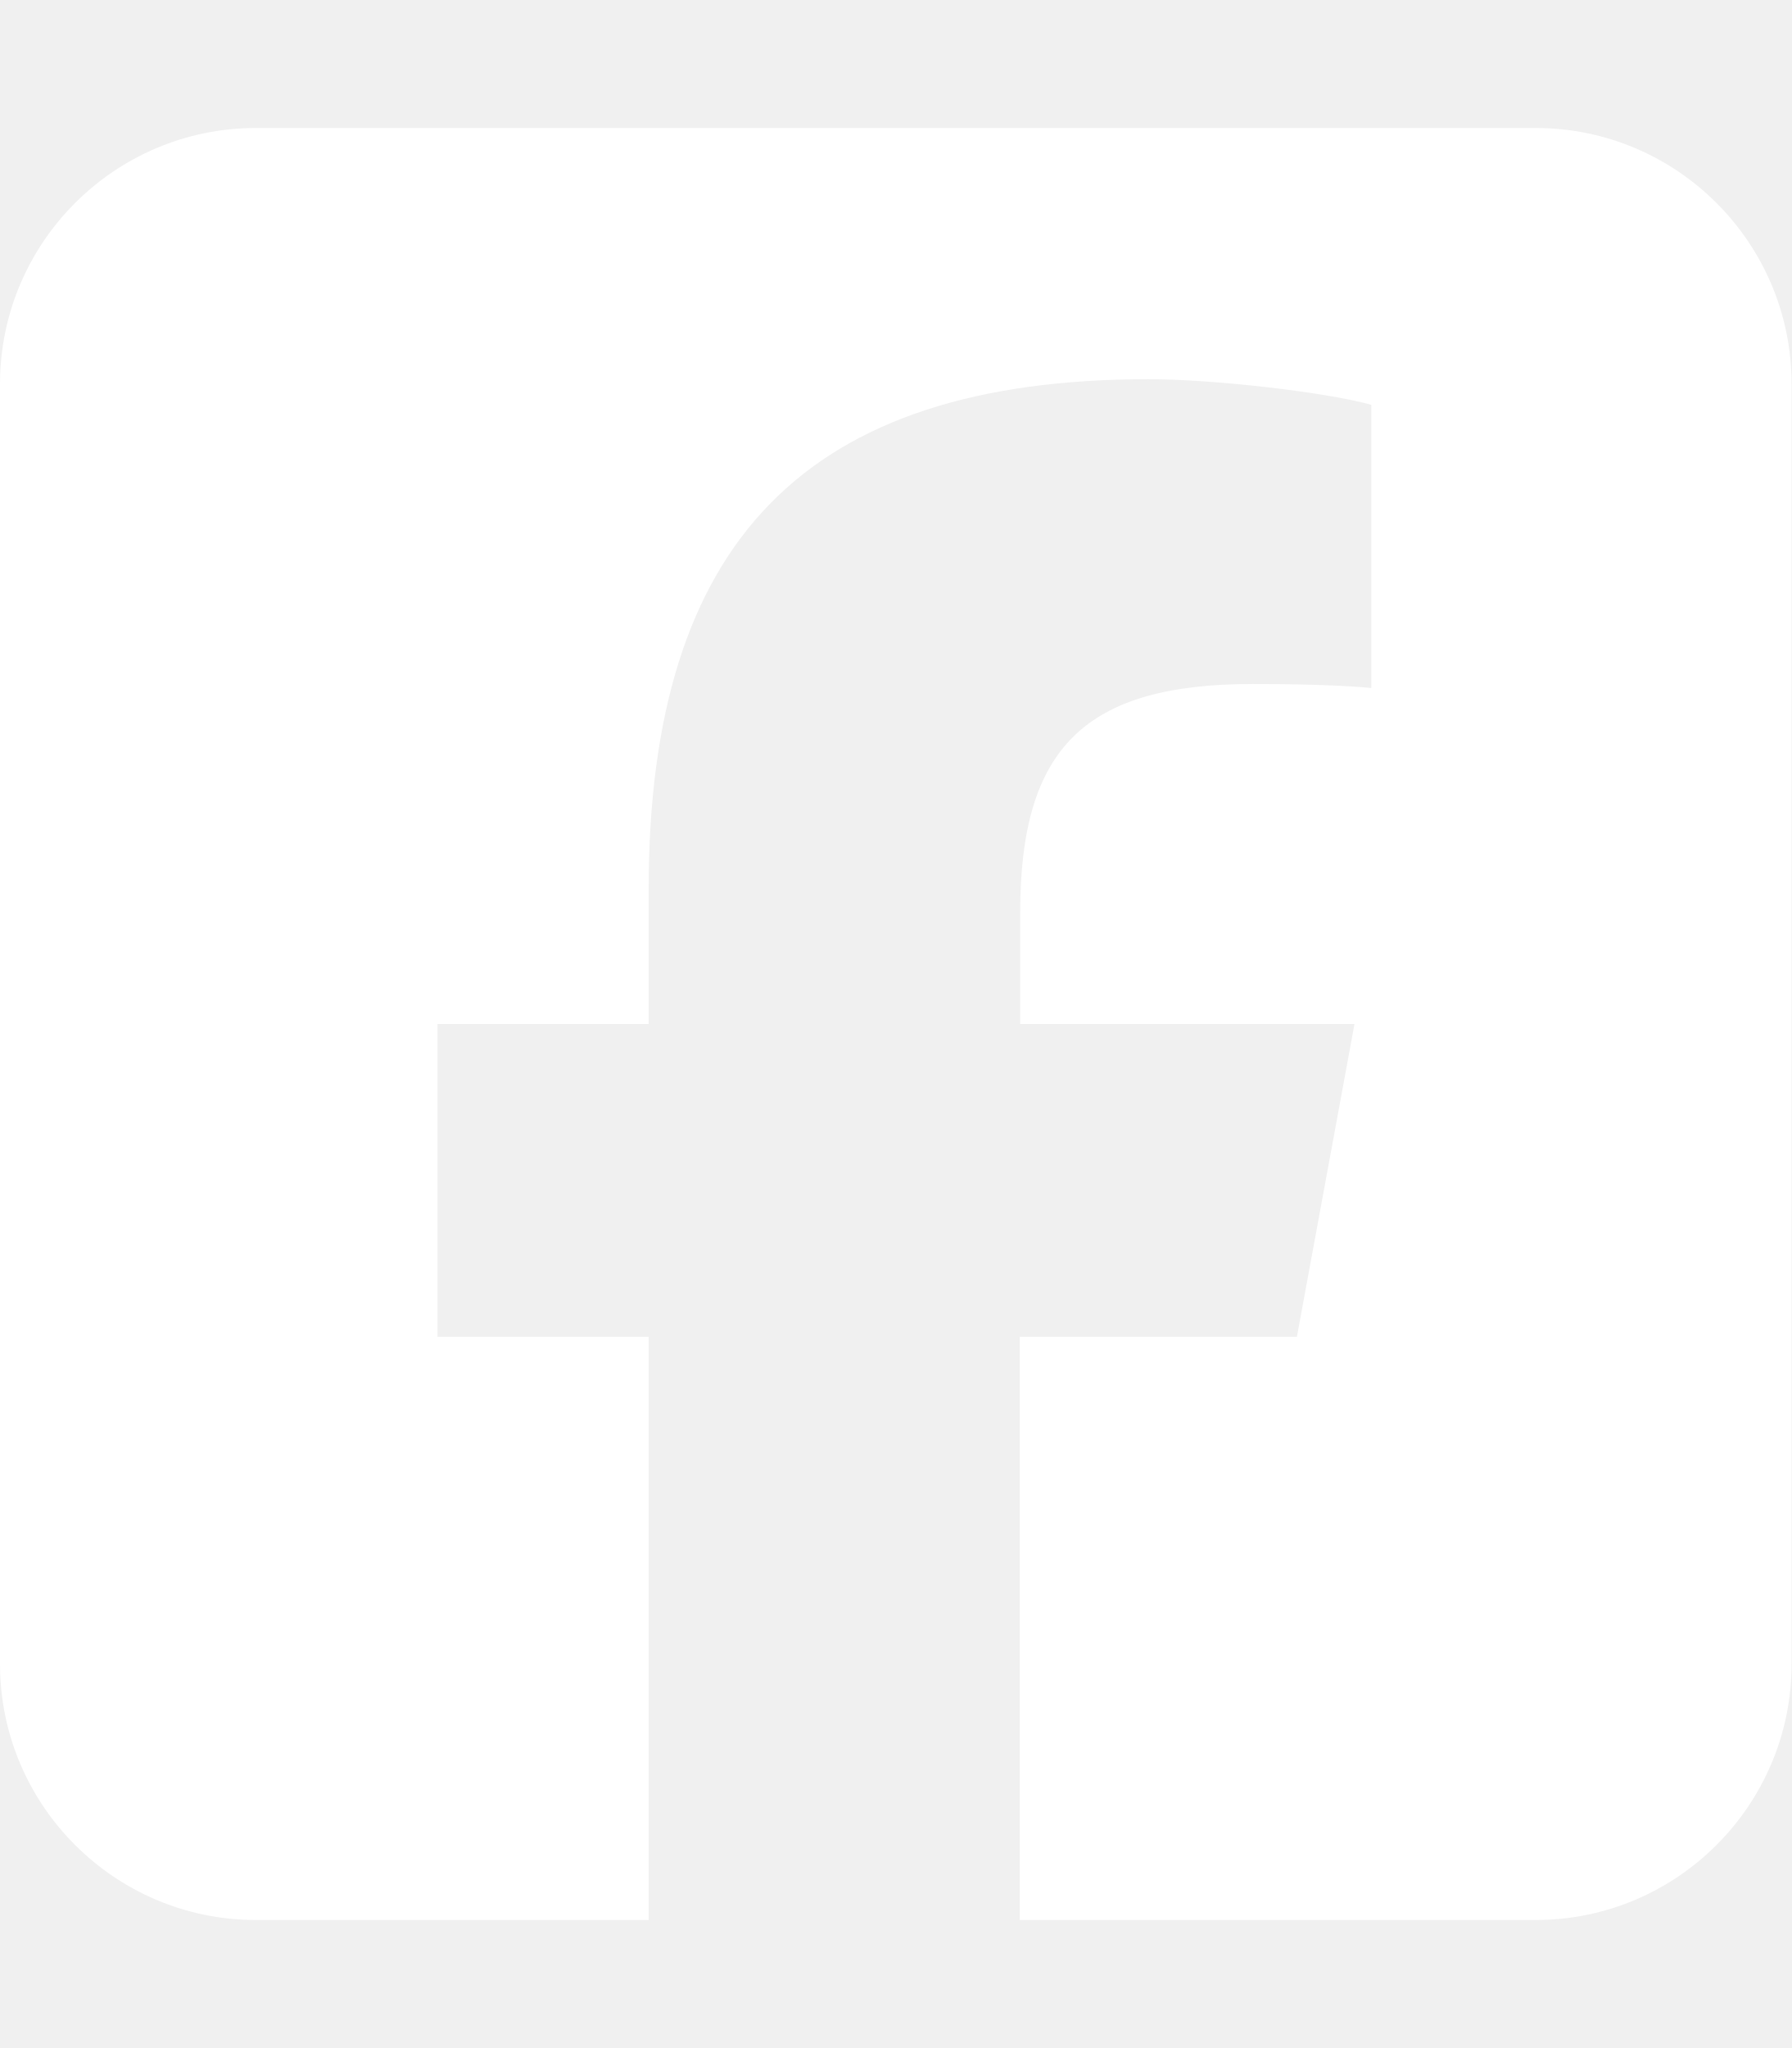
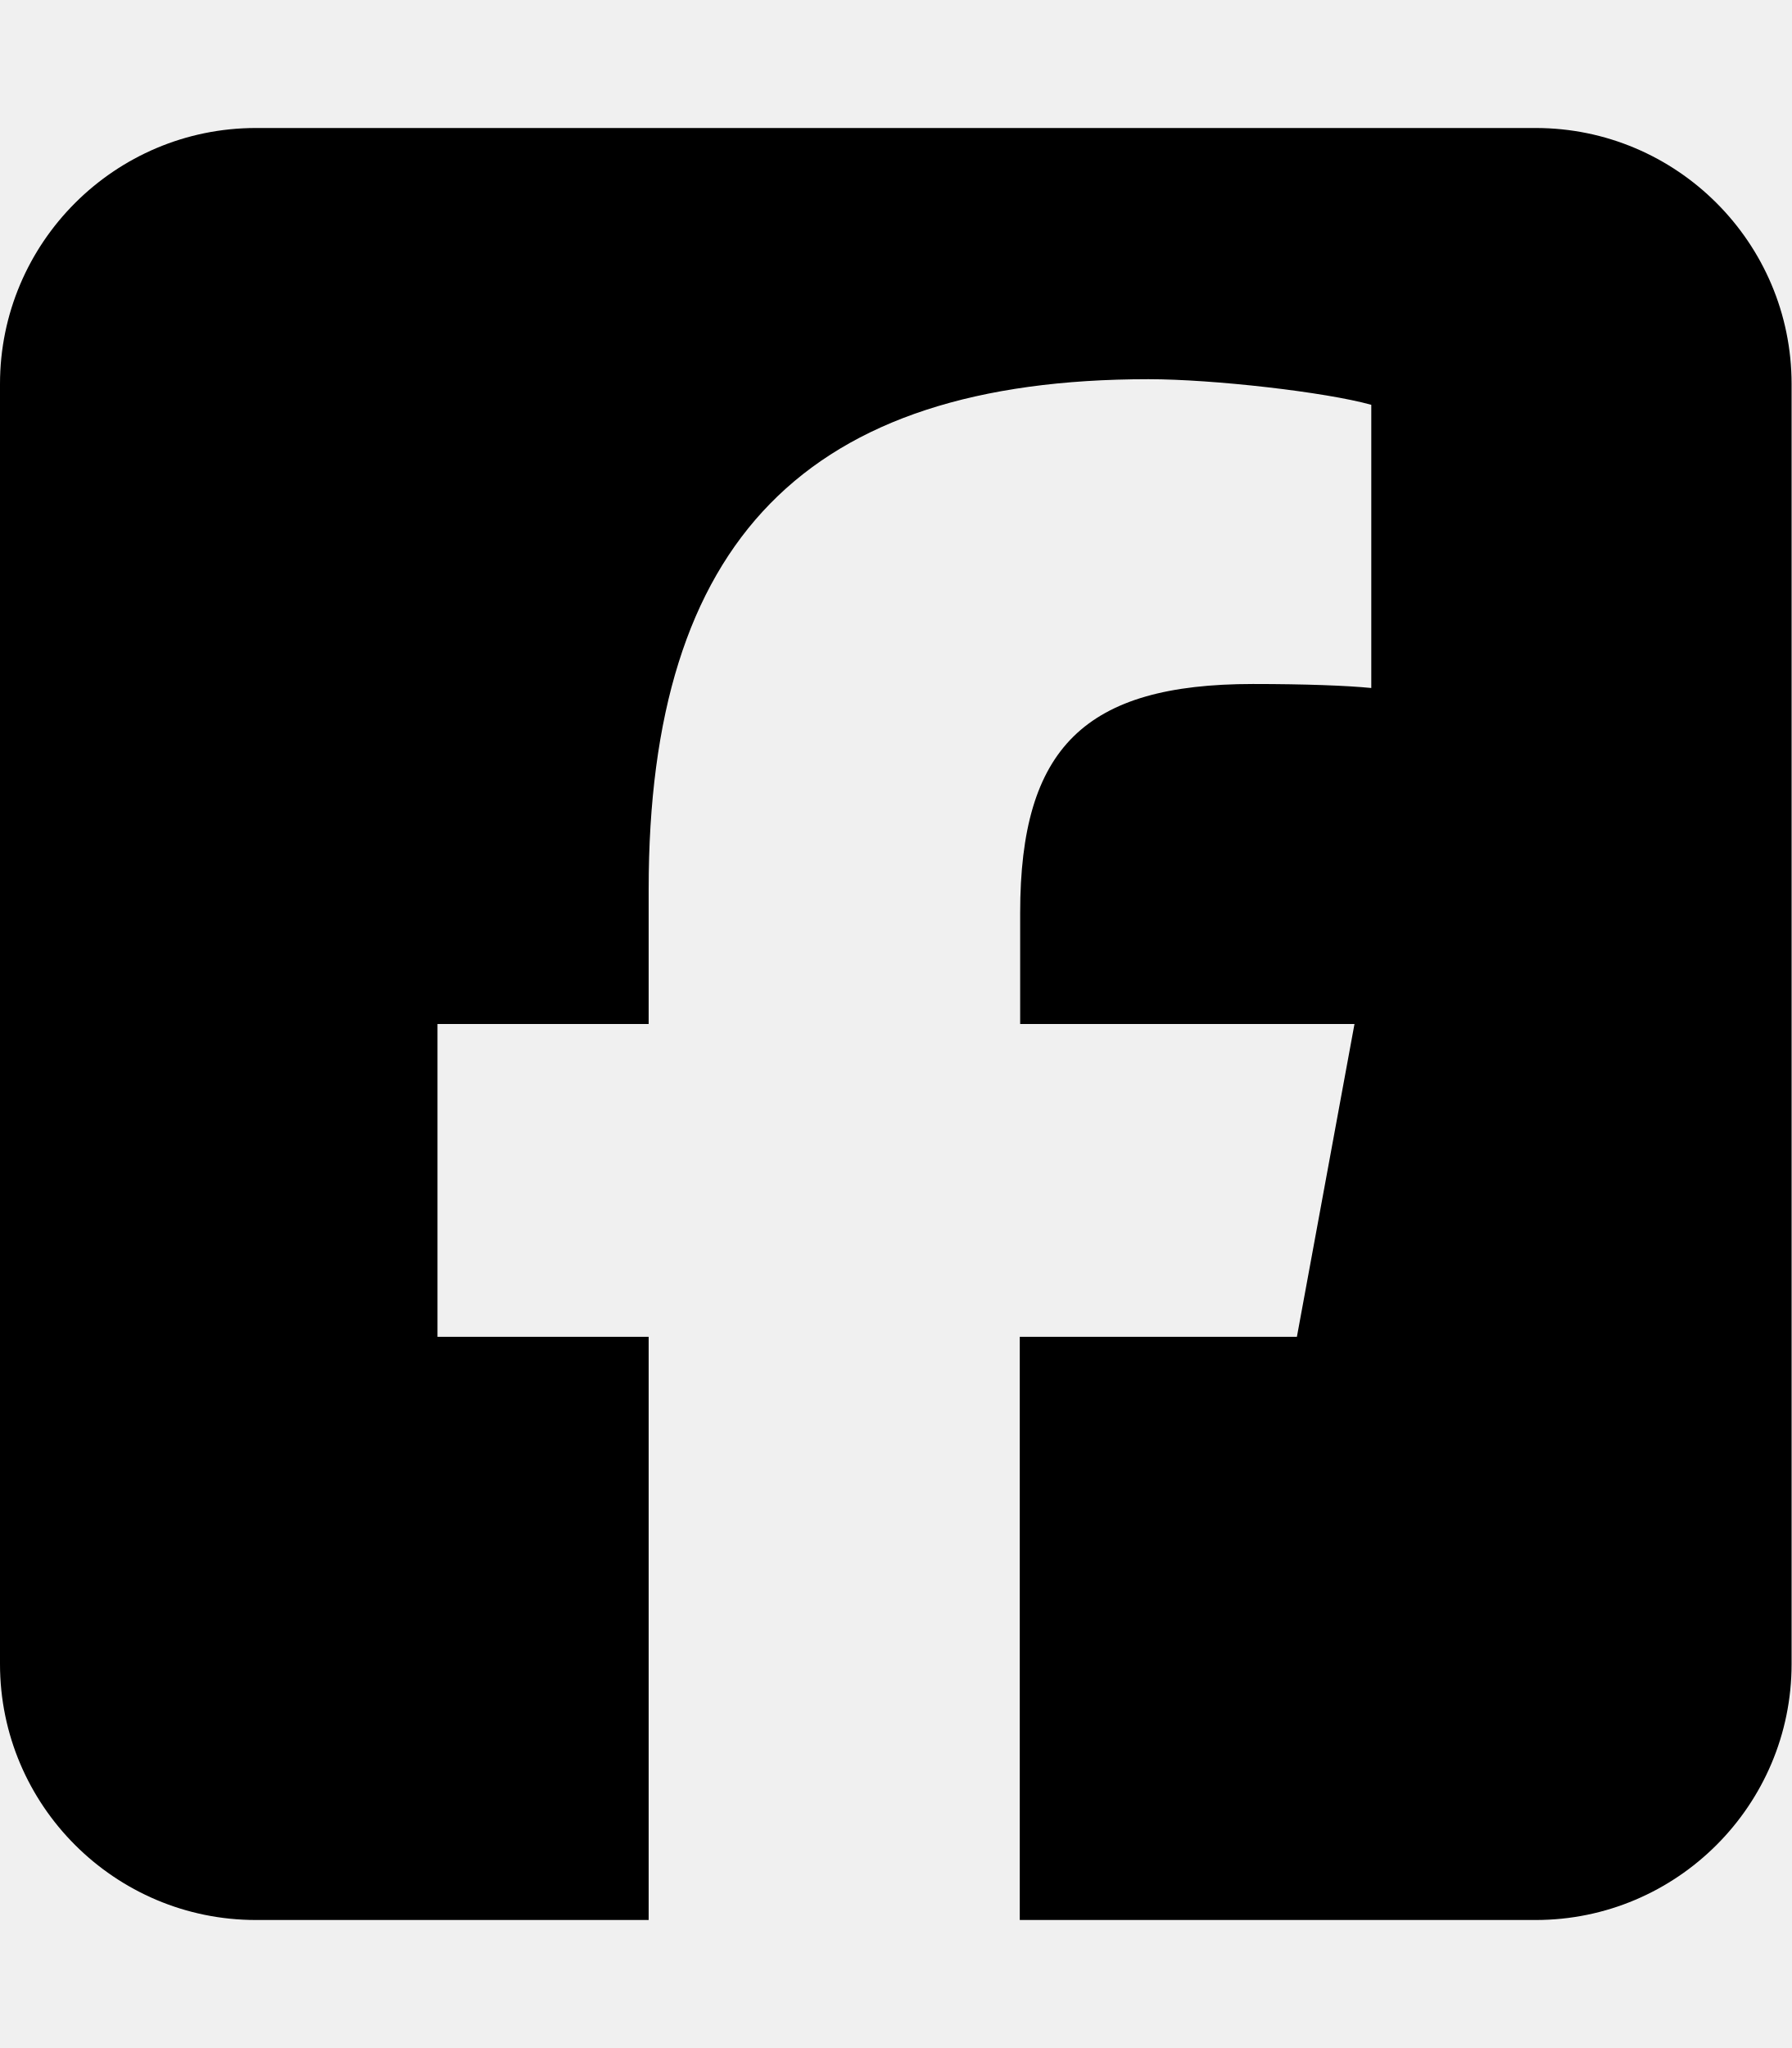
- <svg xmlns="http://www.w3.org/2000/svg" viewBox="0 0 448 512">
-   <path fill="#ffffff" d="M64 32C28.7 32 0 60.7 0 96V416c0 35.3 28.7 64 64 64h98.2V334.2H109.4V256h52.8V222.3c0-87.1 39.4-127.5 125-127.5c16.2 0 44.2 3.2 55.7 6.4V172c-6-.6-16.5-1-29.6-1c-42 0-58.2 15.9-58.2 57.2V256h83.6l-14.4 78.2H255V480H384c35.3 0 64-28.7 64-64V96c0-35.3-28.7-64-64-64H64z" />
+ <svg xmlns="http://www.w3.org/2000/svg" viewBox="0 0 448 512">!Font Awesome Free 6.6.0 by @fontawesome - https://fontawesome.com License - https://fontawesome.com/license/free Copyright 2024 Fonticons, Inc.<path d="M64 32C28.7 32 0 60.7 0 96V416c0 35.3 28.7 64 64 64h98.2V334.2H109.4V256h52.8V222.3c0-87.1 39.4-127.5 125-127.5c16.2 0 44.2 3.2 55.7 6.4V172c-6-.6-16.5-1-29.6-1c-42 0-58.2 15.9-58.2 57.2V256h83.6l-14.4 78.2H255V480H384c35.3 0 64-28.7 64-64V96c0-35.3-28.7-64-64-64H64z" />
</svg>
